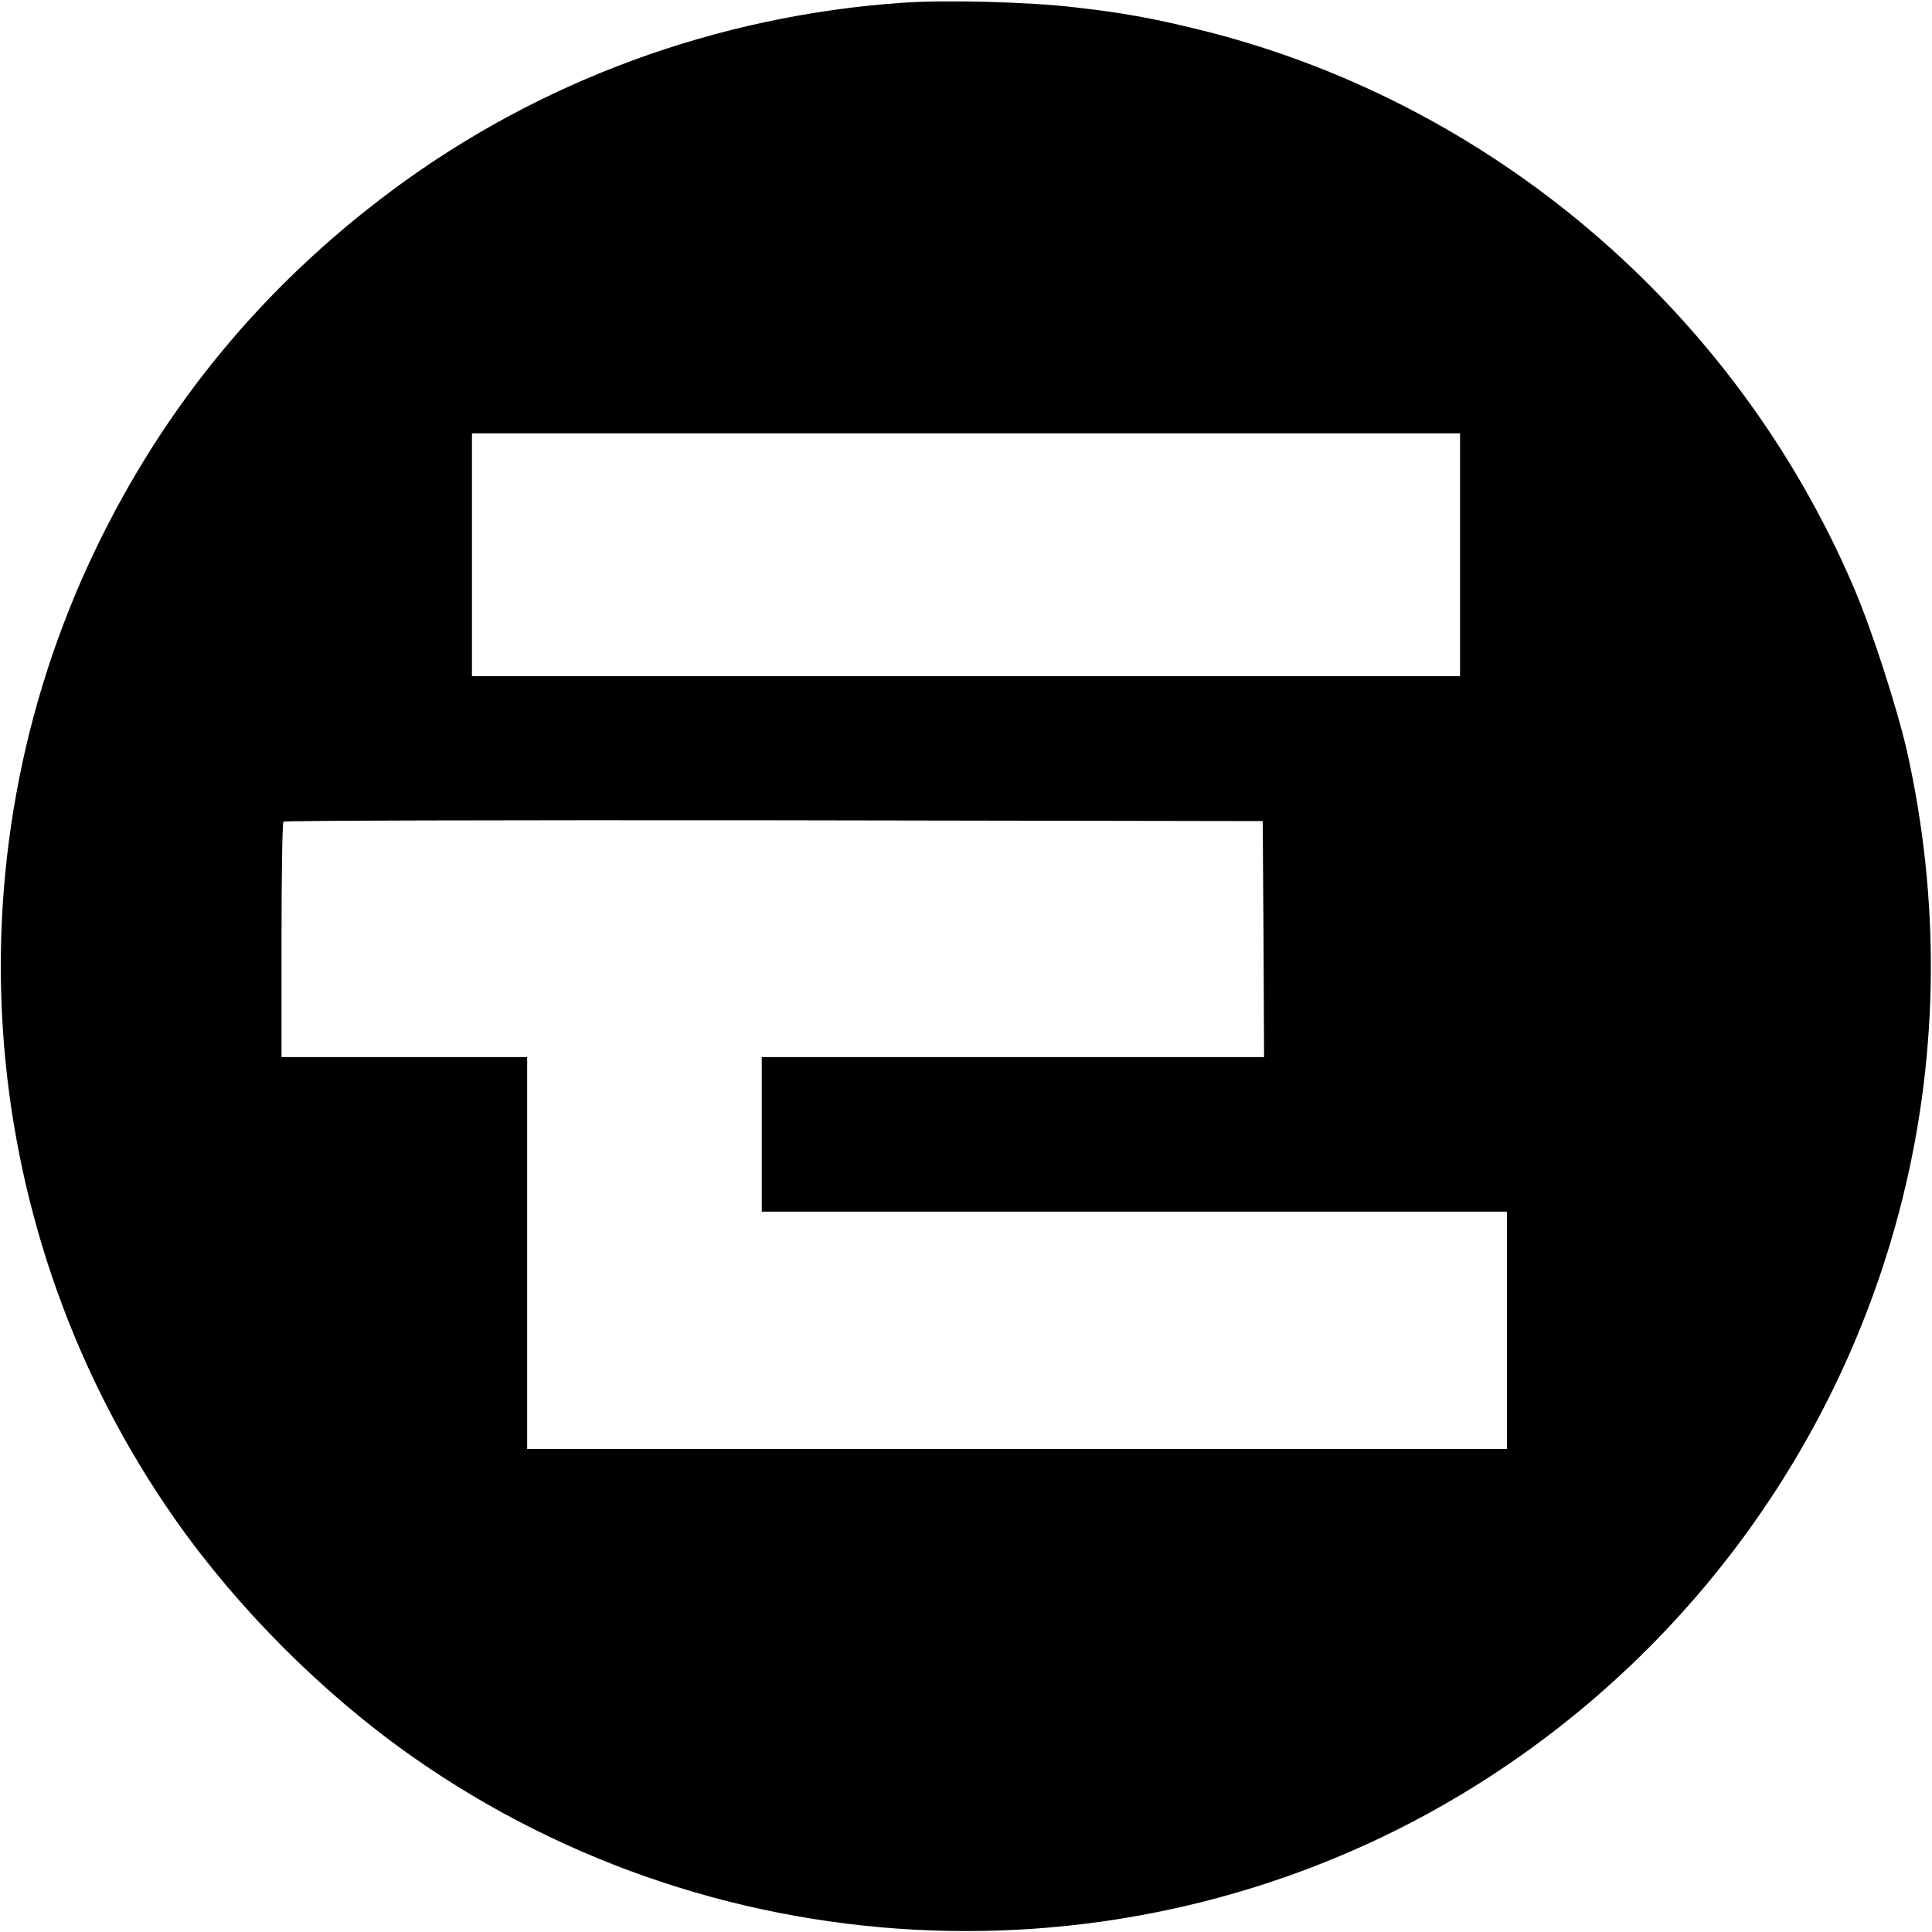
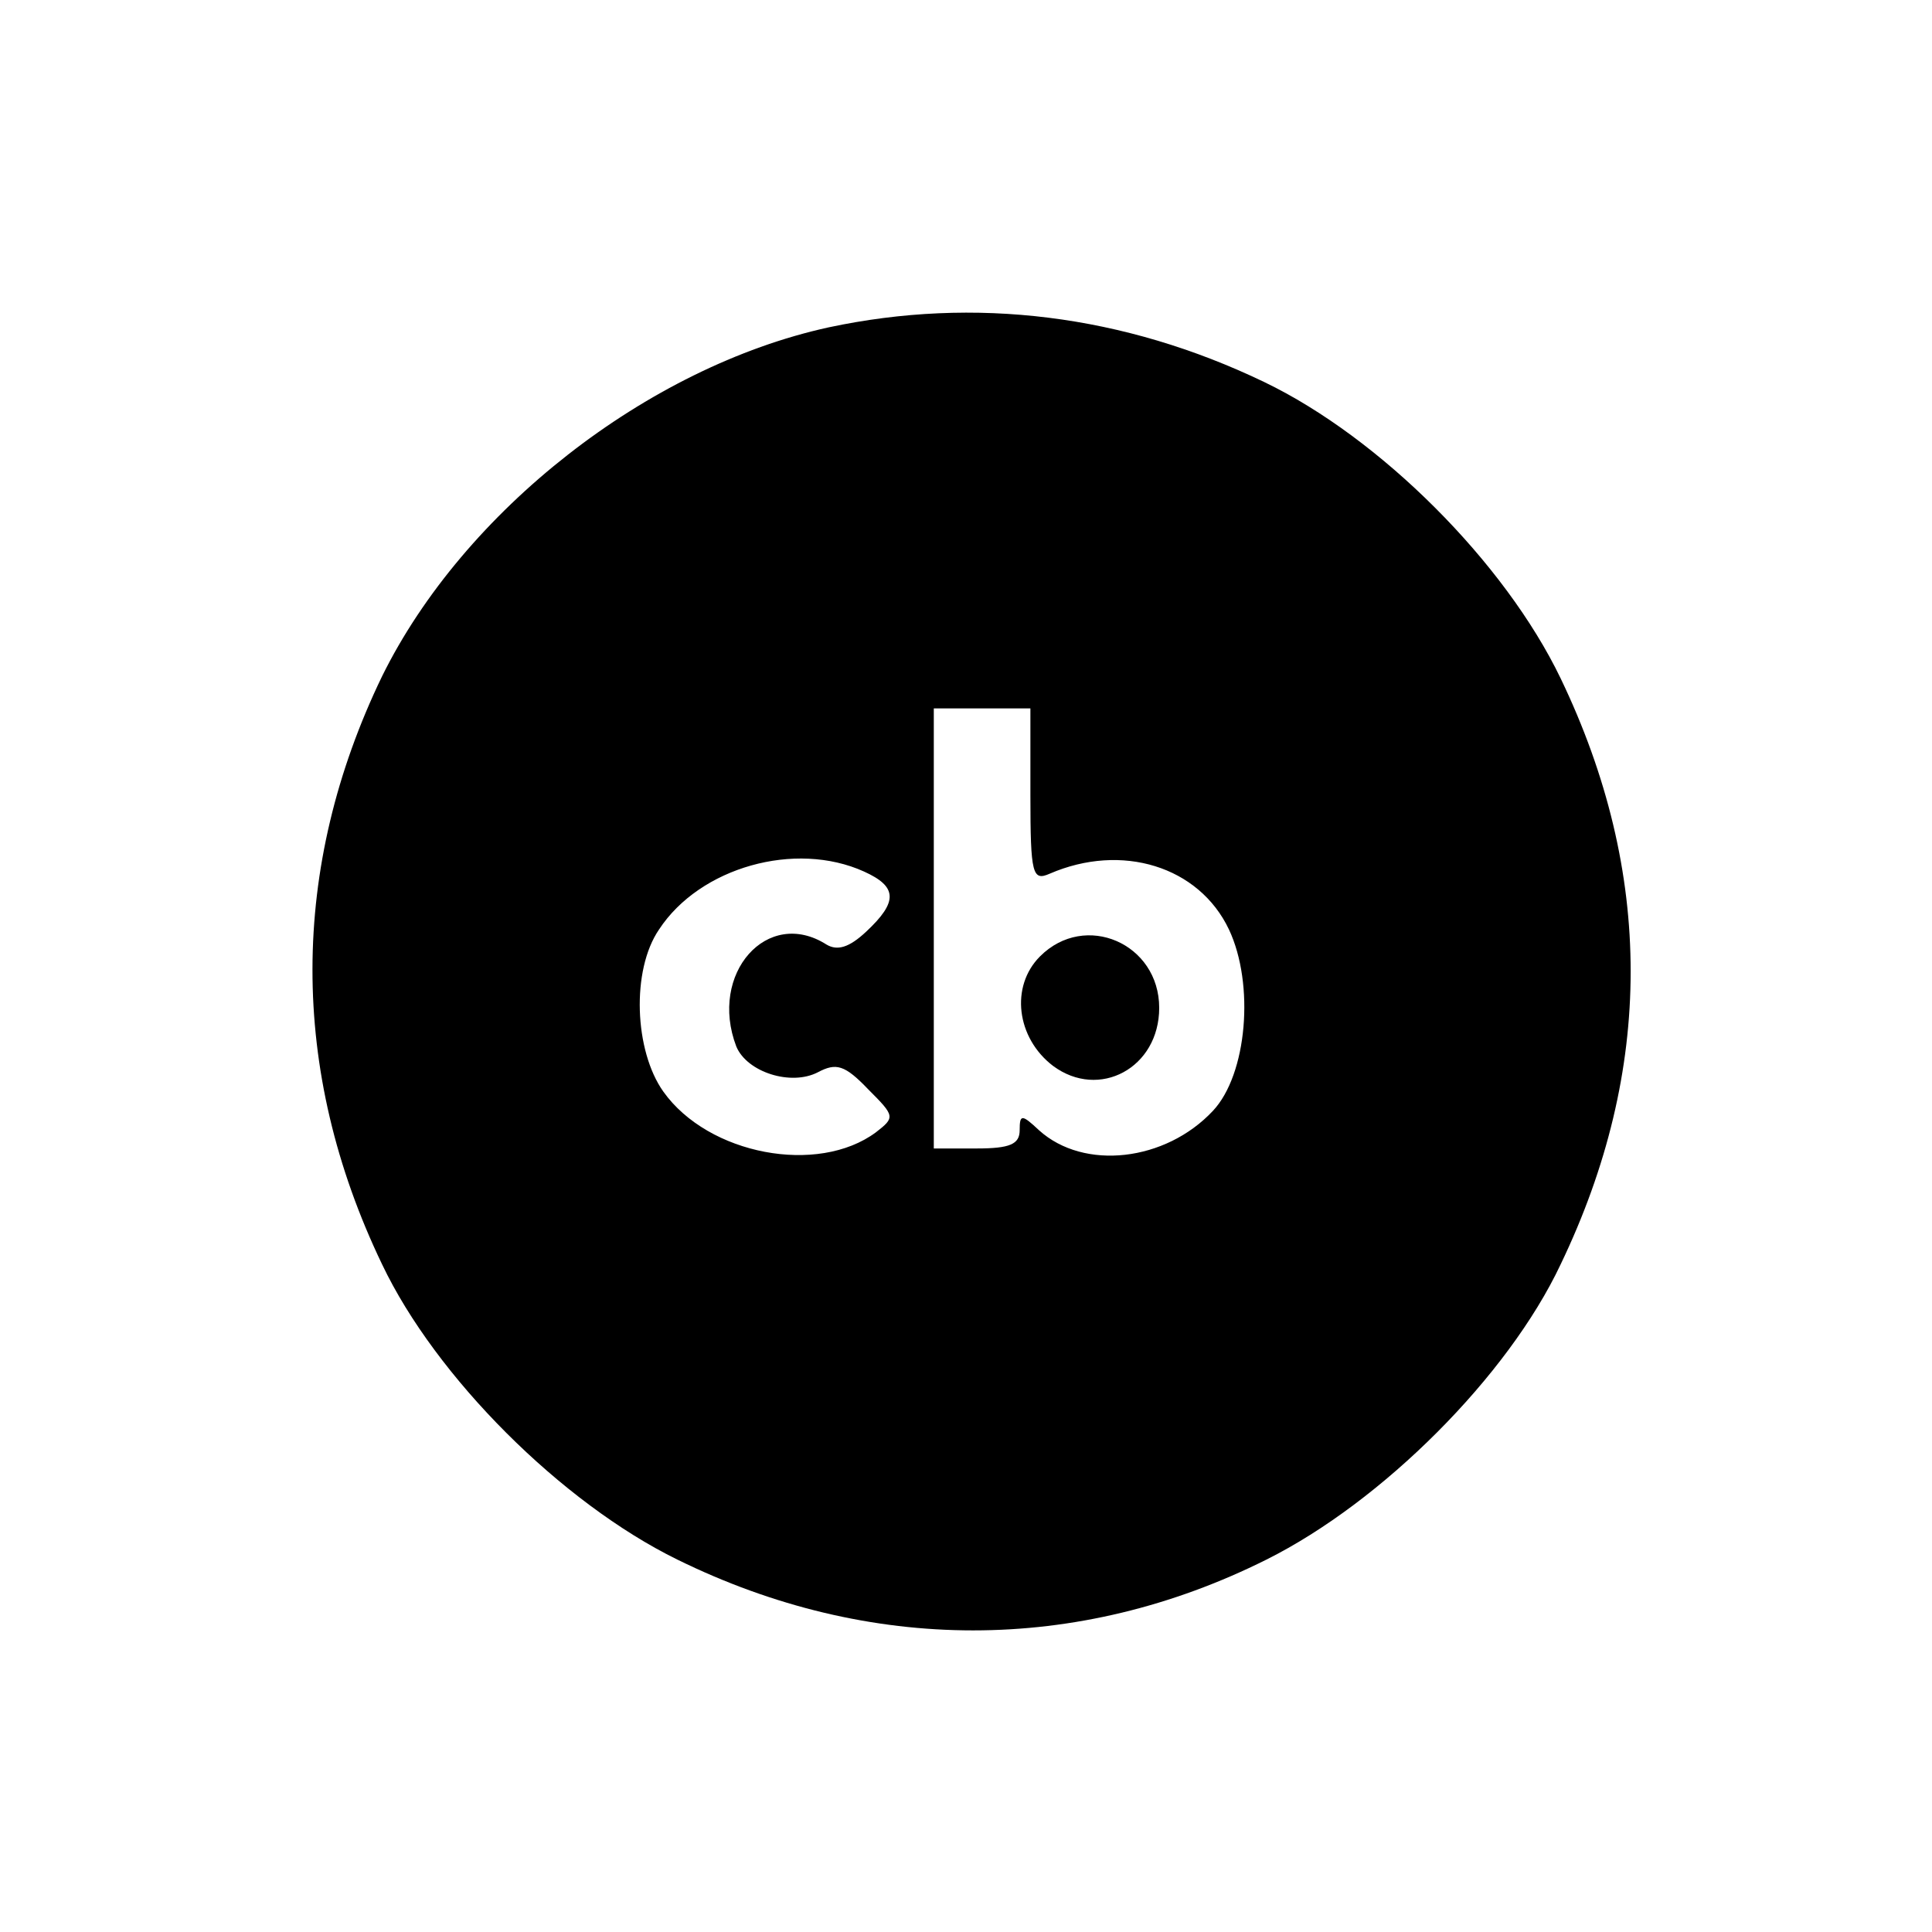
- <svg xmlns="http://www.w3.org/2000/svg" version="1.0" width="700pt" height="700pt" viewBox="0 0 700 700" preserveAspectRatio="xMidYMid meet">
-   <g transform="translate(0,700) scale(0.1,-0.1)" fill="#000000" stroke="none">
-     <path d="M3269 6990 c-674 -47 -1317 -284 -1850 -681 -467 -348 -824 -781 -1074 -1302 -544 -1134 -433 -2481 289 -3511 228 -325 537 -634 862 -862 1122 -787 2617 -842 3793 -139 804 481 1383 1264 1606 2170 130 527 134 1080 14 1615 -37 160 -128 442 -194 595 -431 1006 -1319 1761 -2376 2019 -167 41 -274 60 -449 80 -164 19 -463 27 -621 16z m2021 -2000 l0 -440 -1790 0 -1790 0 0 440 0 440 1790 0 1790 0 0 -440z m-712 -1392 l2 -428 -910 0 -910 0 0 -280 0 -280 1350 0 1350 0 0 -430 0 -430 -1775 0 -1775 0 0 710 0 710 -445 0 -445 0 0 423 c0 233 3 427 7 430 3 4 803 6 1777 5 l1771 -3 3 -427z" />
+ <svg xmlns="http://www.w3.org/2000/svg" version="1.0" width="180pt" height="180pt" viewBox="0 0 180 180" preserveAspectRatio="xMidYMid meet">
+   <g transform="translate(0,180) scale(0.1,-0.1)" fill="#000000" stroke="none">
+     <path d="M772 1495 c-169 -37 -340 -171 -416 -325 -86 -178 -87 -367 0 -548 50 -105 167 -222 275 -275 179 -88 373 -88 549 0 108 54 225 171 274 275 87 181 87 365 0 546 -52 108 -168 224 -276 276 -131 63 -270 80 -406 51z m188 -436 c0 -74 2 -80 18 -73 67 29 139 7 167 -52 24 -51 17 -135 -15 -169 -44 -47 -120 -56 -162 -18 -16 15 -18 15 -18 0 0 -13 -9 -17 -40 -17 l-40 0 0 205 0 205 45 0 45 0 0 -81z m-155 -71 c31 -14 32 -28 2 -56 -16 -15 -27 -18 -37 -12 -55 35 -110 -27 -84 -95 10 -24 51 -37 76 -24 17 9 25 7 47 -16 25 -25 25 -26 7 -40 -54 -40 -156 -21 -198 38 -27 38 -30 113 -4 151 38 58 127 83 191 54z" />
+     <path d="M969 909 c-28 -28 -22 -76 12 -102 43 -32 99 -2 99 54 0 60 -69 90 -111 48z" />
  </g>
</svg>
